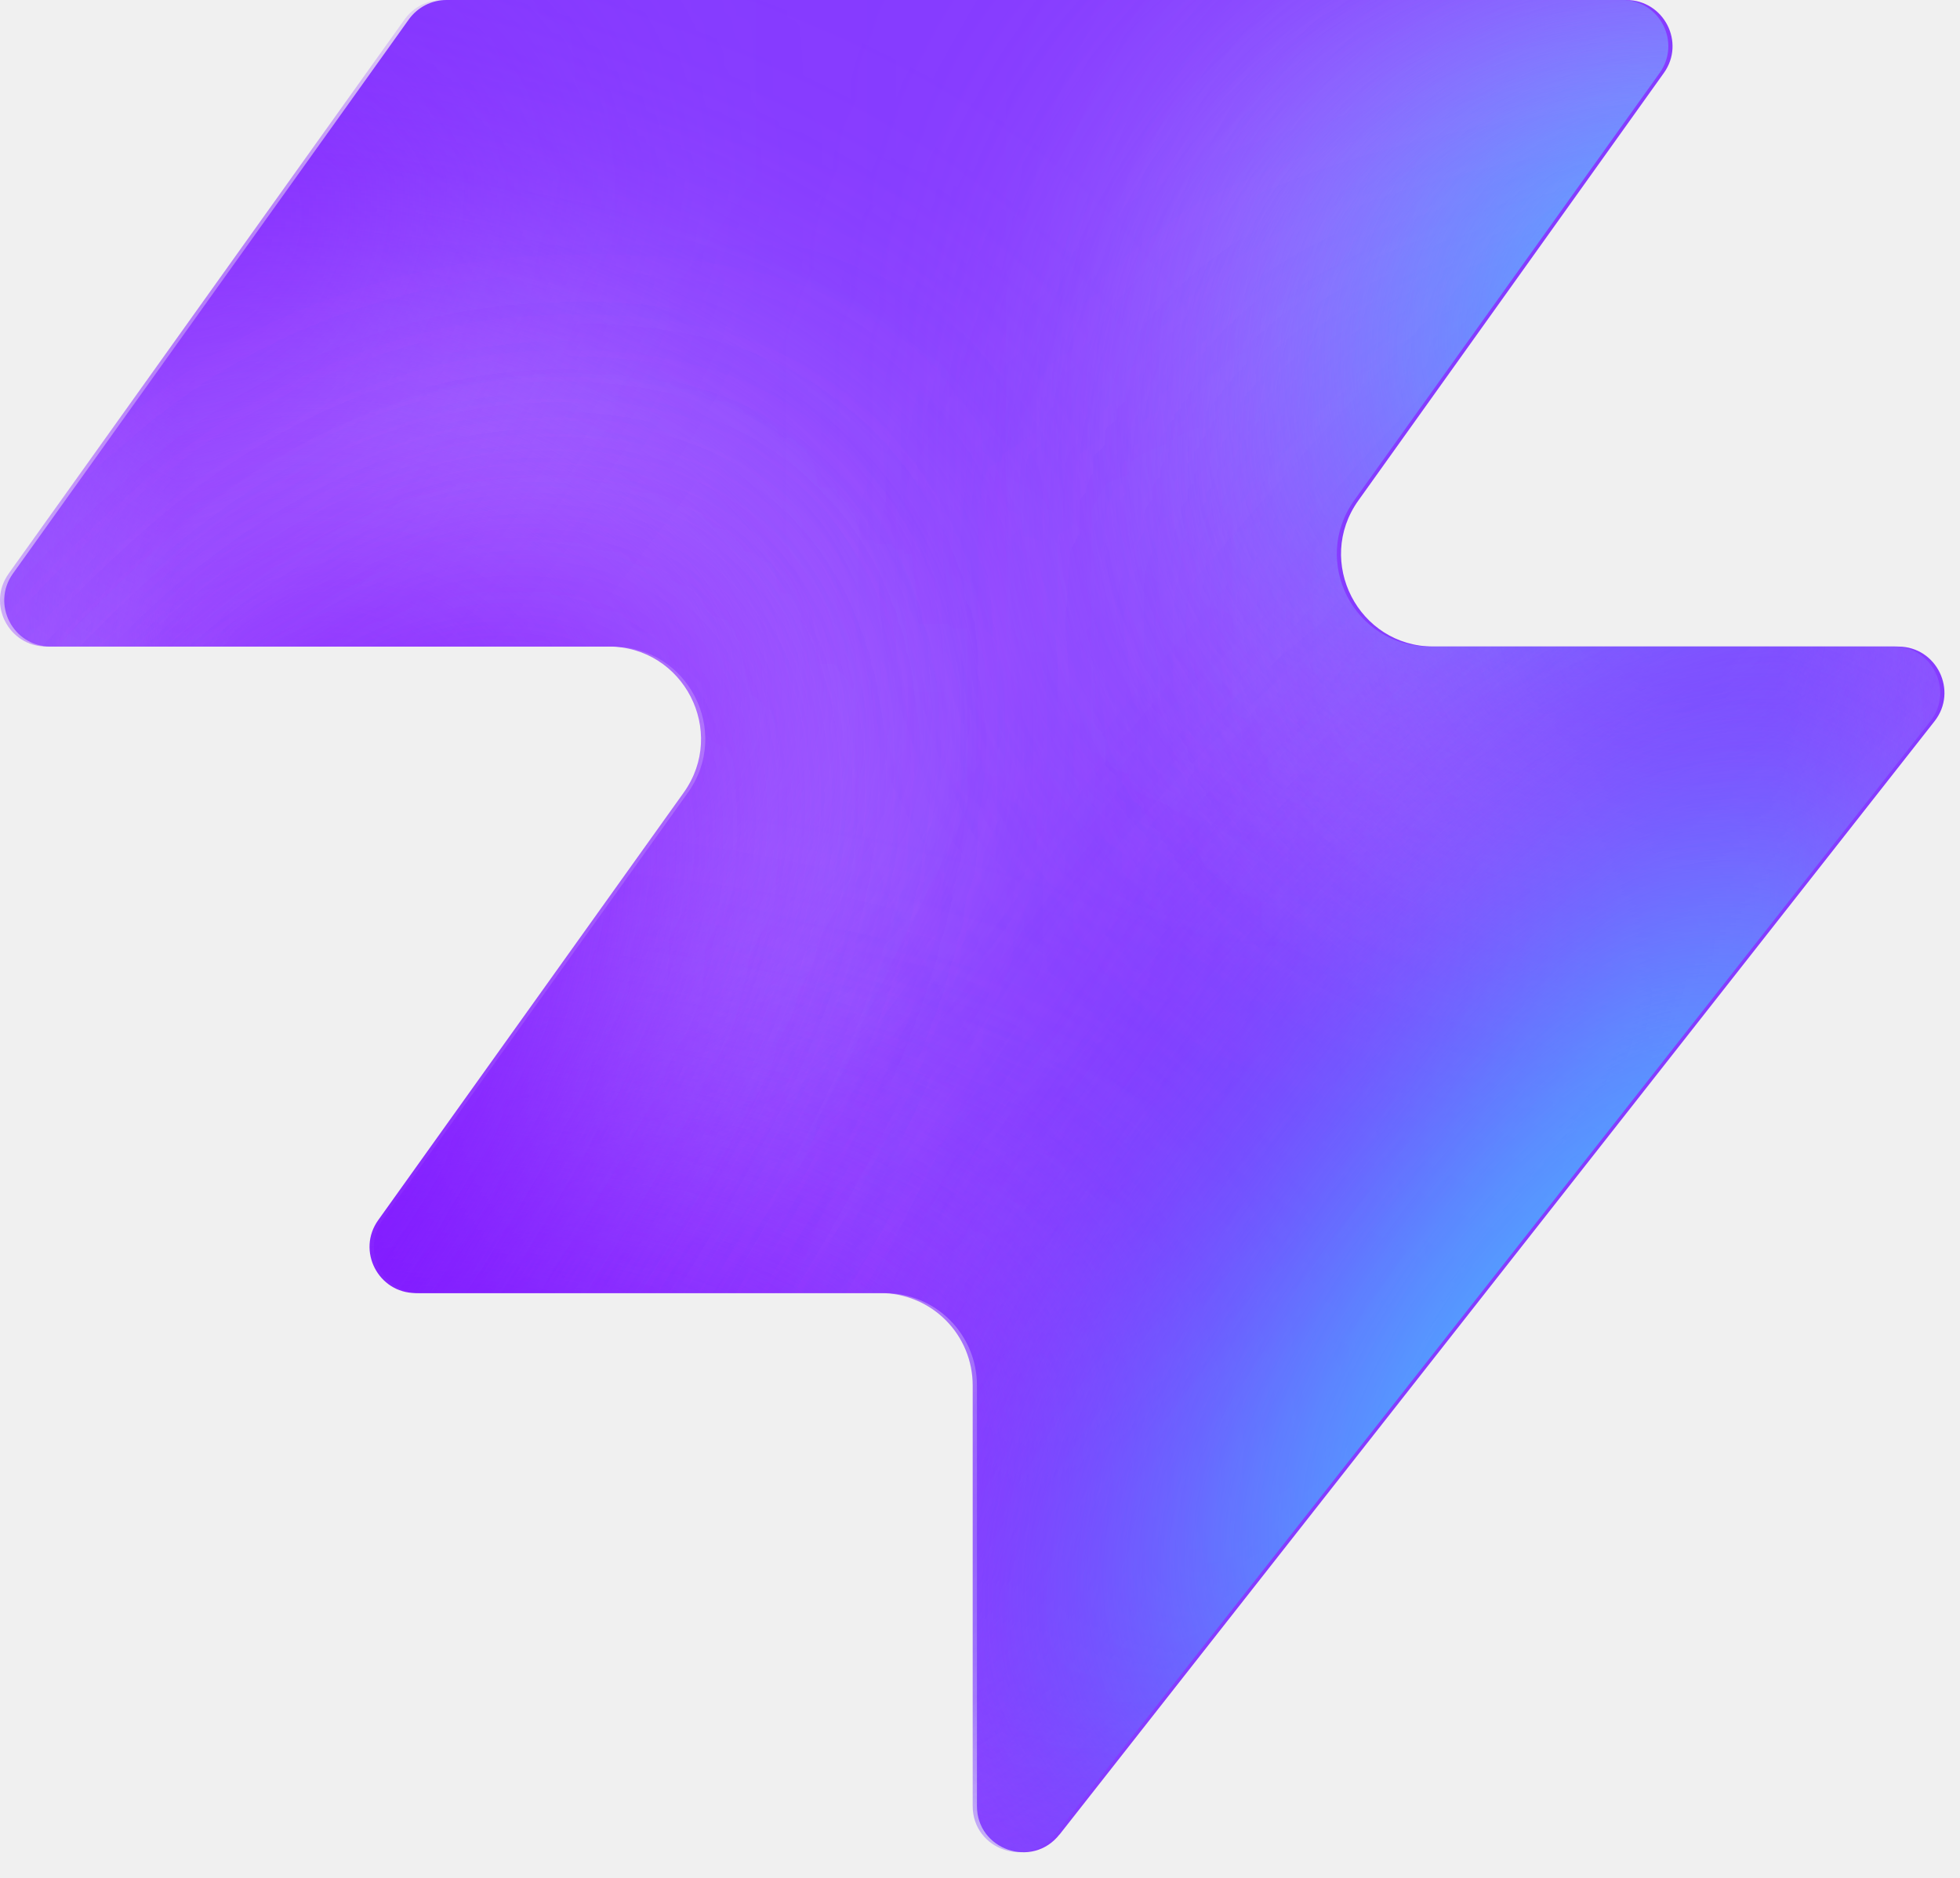
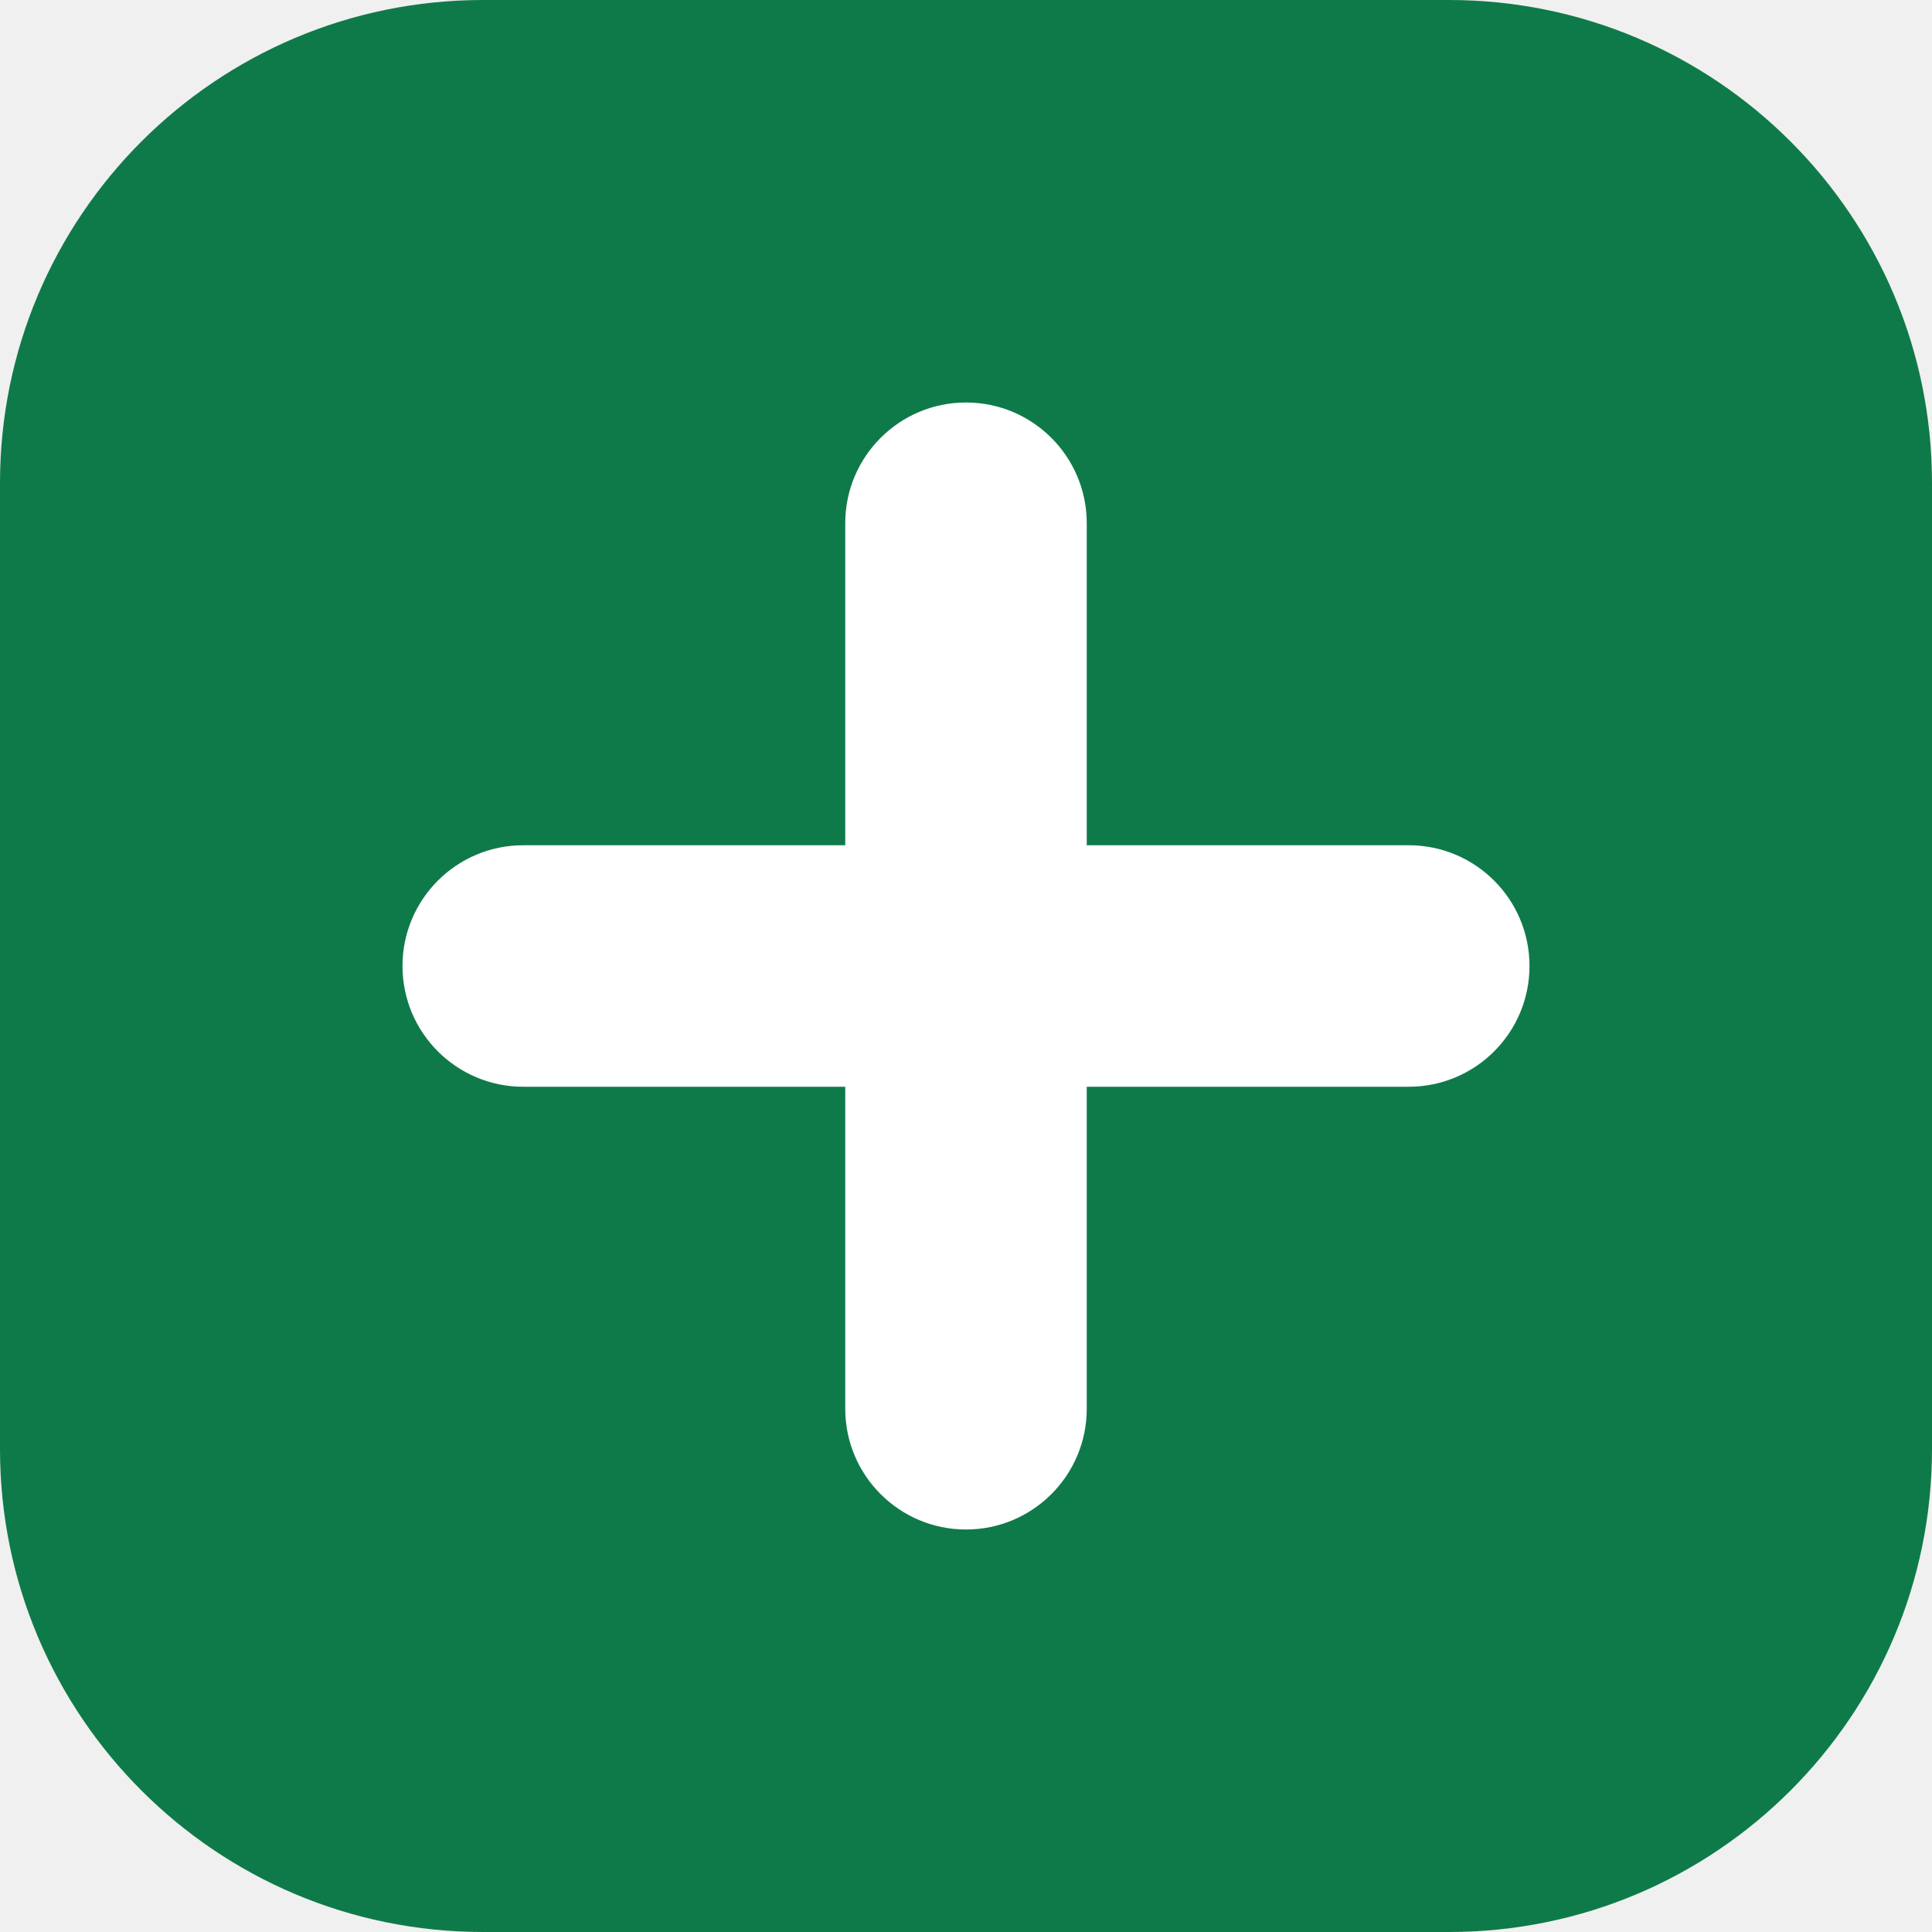
- <svg xmlns="http://www.w3.org/2000/svg" width="48" height="46" fill="none" viewBox="0 0 48 46">
-   <path fill="#863bff" d="M25.946 44.938c-.664.845-2.021.375-2.021-.698V33.937a2.26 2.26 0 0 0-2.262-2.262H10.287c-.92 0-1.456-1.04-.92-1.788l7.48-10.471c1.07-1.497 0-3.578-1.842-3.578H1.237c-.92 0-1.456-1.04-.92-1.788L10.013.474c.214-.297.556-.474.92-.474h28.894c.92 0 1.456 1.04.92 1.788l-7.48 10.471c-1.07 1.498 0 3.579 1.842 3.579h11.377c.943 0 1.473 1.088.89 1.83L25.947 44.94z" style="fill:#863bff;fill:color(display-p3 .525 .23 1);fill-opacity:1" />
-   <mask id="a" width="48" height="46" x="0" y="0" maskUnits="userSpaceOnUse" style="mask-type:alpha">
-     <path fill="#000" d="M25.842 44.938c-.664.844-2.021.375-2.021-.698V33.937a2.26 2.26 0 0 0-2.262-2.262H10.183c-.92 0-1.456-1.04-.92-1.788l7.48-10.471c1.07-1.498 0-3.579-1.842-3.579H1.133c-.92 0-1.456-1.04-.92-1.787L9.91.473c.214-.297.556-.474.92-.474h28.894c.92 0 1.456 1.04.92 1.788l-7.48 10.471c-1.07 1.498 0 3.578 1.842 3.578h11.377c.943 0 1.473 1.088.89 1.832L25.843 44.94z" style="fill:#000;fill-opacity:1" />
-   </mask>
-   <g mask="url(#a)">
-     <g filter="url(#b)">
-       <ellipse cx="5.508" cy="14.704" fill="#ede6ff" rx="5.508" ry="14.704" style="fill:#ede6ff;fill:color(display-p3 .927 .903 1);fill-opacity:1" transform="matrix(.00324 1 1 -.00324 -4.47 31.516)" />
-     </g>
-     <g filter="url(#c)">
-       <ellipse cx="10.399" cy="29.851" fill="#ede6ff" rx="10.399" ry="29.851" style="fill:#ede6ff;fill:color(display-p3 .927 .903 1);fill-opacity:1" transform="matrix(.00324 1 1 -.00324 -39.328 7.883)" />
-     </g>
-     <g filter="url(#d)">
-       <ellipse cx="5.508" cy="30.487" fill="#7e14ff" rx="5.508" ry="30.487" style="fill:#7e14ff;fill:color(display-p3 .492 .077 1);fill-opacity:1" transform="rotate(89.814 -25.913 -14.639)scale(1 -1)" />
-     </g>
-     <g filter="url(#e)">
-       <ellipse cx="5.508" cy="30.599" fill="#7e14ff" rx="5.508" ry="30.599" style="fill:#7e14ff;fill:color(display-p3 .492 .077 1);fill-opacity:1" transform="rotate(89.814 -32.644 -3.334)scale(1 -1)" />
-     </g>
-     <g filter="url(#f)">
-       <ellipse cx="5.508" cy="30.599" fill="#7e14ff" rx="5.508" ry="30.599" style="fill:#7e14ff;fill:color(display-p3 .492 .077 1);fill-opacity:1" transform="matrix(.00324 1 1 -.00324 -34.34 30.47)" />
-     </g>
-     <g filter="url(#g)">
-       <ellipse cx="14.072" cy="22.078" fill="#ede6ff" rx="14.072" ry="22.078" style="fill:#ede6ff;fill:color(display-p3 .927 .903 1);fill-opacity:1" transform="rotate(93.35 24.506 48.493)scale(-1 1)" />
-     </g>
-     <g filter="url(#h)">
-       <ellipse cx="3.47" cy="21.501" fill="#7e14ff" rx="3.47" ry="21.501" style="fill:#7e14ff;fill:color(display-p3 .492 .077 1);fill-opacity:1" transform="rotate(89.009 28.708 47.59)scale(-1 1)" />
-     </g>
-     <g filter="url(#i)">
-       <ellipse cx="3.47" cy="21.501" fill="#7e14ff" rx="3.47" ry="21.501" style="fill:#7e14ff;fill:color(display-p3 .492 .077 1);fill-opacity:1" transform="rotate(89.009 28.708 47.59)scale(-1 1)" />
-     </g>
-     <g filter="url(#j)">
-       <ellipse cx=".387" cy="8.972" fill="#7e14ff" rx="4.407" ry="29.108" style="fill:#7e14ff;fill:color(display-p3 .492 .077 1);fill-opacity:1" transform="rotate(39.51 .387 8.972)" />
-     </g>
-     <g filter="url(#k)">
-       <ellipse cx="47.523" cy="-6.092" fill="#7e14ff" rx="4.407" ry="29.108" style="fill:#7e14ff;fill:color(display-p3 .492 .077 1);fill-opacity:1" transform="rotate(37.892 47.523 -6.092)" />
-     </g>
-     <g filter="url(#l)">
-       <ellipse cx="41.412" cy="6.333" fill="#47bfff" rx="5.971" ry="9.665" style="fill:#47bfff;fill:color(display-p3 .28 .748 1);fill-opacity:1" transform="rotate(37.892 41.412 6.333)" />
-     </g>
-     <g filter="url(#m)">
-       <ellipse cx="-1.879" cy="38.332" fill="#7e14ff" rx="4.407" ry="29.108" style="fill:#7e14ff;fill:color(display-p3 .492 .077 1);fill-opacity:1" transform="rotate(37.892 -1.88 38.332)" />
-     </g>
-     <g filter="url(#n)">
-       <ellipse cx="-1.879" cy="38.332" fill="#7e14ff" rx="4.407" ry="29.108" style="fill:#7e14ff;fill:color(display-p3 .492 .077 1);fill-opacity:1" transform="rotate(37.892 -1.88 38.332)" />
-     </g>
-     <g filter="url(#o)">
-       <ellipse cx="35.651" cy="29.907" fill="#7e14ff" rx="4.407" ry="29.108" style="fill:#7e14ff;fill:color(display-p3 .492 .077 1);fill-opacity:1" transform="rotate(37.892 35.651 29.907)" />
-     </g>
-     <g filter="url(#p)">
-       <ellipse cx="38.418" cy="32.4" fill="#47bfff" rx="5.971" ry="15.297" style="fill:#47bfff;fill:color(display-p3 .28 .748 1);fill-opacity:1" transform="rotate(37.892 38.418 32.4)" />
-     </g>
-   </g>
-   <defs>
-     <filter id="b" width="60.045" height="41.654" x="-19.77" y="16.149" color-interpolation-filters="sRGB" filterUnits="userSpaceOnUse">
-       <feFlood flood-opacity="0" result="BackgroundImageFix" />
-       <feBlend in="SourceGraphic" in2="BackgroundImageFix" result="shape" />
-       <feGaussianBlur result="effect1_foregroundBlur_2002_17158" stdDeviation="7.659" />
-     </filter>
-     <filter id="c" width="90.34" height="51.437" x="-54.613" y="-7.533" color-interpolation-filters="sRGB" filterUnits="userSpaceOnUse">
-       <feFlood flood-opacity="0" result="BackgroundImageFix" />
-       <feBlend in="SourceGraphic" in2="BackgroundImageFix" result="shape" />
-       <feGaussianBlur result="effect1_foregroundBlur_2002_17158" stdDeviation="7.659" />
-     </filter>
-     <filter id="d" width="79.355" height="29.4" x="-49.64" y="2.03" color-interpolation-filters="sRGB" filterUnits="userSpaceOnUse">
-       <feFlood flood-opacity="0" result="BackgroundImageFix" />
-       <feBlend in="SourceGraphic" in2="BackgroundImageFix" result="shape" />
-       <feGaussianBlur result="effect1_foregroundBlur_2002_17158" stdDeviation="4.596" />
-     </filter>
-     <filter id="e" width="79.579" height="29.4" x="-45.045" y="20.029" color-interpolation-filters="sRGB" filterUnits="userSpaceOnUse">
-       <feFlood flood-opacity="0" result="BackgroundImageFix" />
-       <feBlend in="SourceGraphic" in2="BackgroundImageFix" result="shape" />
-       <feGaussianBlur result="effect1_foregroundBlur_2002_17158" stdDeviation="4.596" />
-     </filter>
-     <filter id="f" width="79.579" height="29.4" x="-43.513" y="21.178" color-interpolation-filters="sRGB" filterUnits="userSpaceOnUse">
-       <feFlood flood-opacity="0" result="BackgroundImageFix" />
-       <feBlend in="SourceGraphic" in2="BackgroundImageFix" result="shape" />
-       <feGaussianBlur result="effect1_foregroundBlur_2002_17158" stdDeviation="4.596" />
-     </filter>
-     <filter id="g" width="74.749" height="58.852" x="15.756" y="-17.901" color-interpolation-filters="sRGB" filterUnits="userSpaceOnUse">
-       <feFlood flood-opacity="0" result="BackgroundImageFix" />
-       <feBlend in="SourceGraphic" in2="BackgroundImageFix" result="shape" />
-       <feGaussianBlur result="effect1_foregroundBlur_2002_17158" stdDeviation="7.659" />
-     </filter>
-     <filter id="h" width="61.377" height="25.362" x="23.548" y="2.284" color-interpolation-filters="sRGB" filterUnits="userSpaceOnUse">
-       <feFlood flood-opacity="0" result="BackgroundImageFix" />
-       <feBlend in="SourceGraphic" in2="BackgroundImageFix" result="shape" />
-       <feGaussianBlur result="effect1_foregroundBlur_2002_17158" stdDeviation="4.596" />
-     </filter>
-     <filter id="i" width="61.377" height="25.362" x="23.548" y="2.284" color-interpolation-filters="sRGB" filterUnits="userSpaceOnUse">
-       <feFlood flood-opacity="0" result="BackgroundImageFix" />
-       <feBlend in="SourceGraphic" in2="BackgroundImageFix" result="shape" />
-       <feGaussianBlur result="effect1_foregroundBlur_2002_17158" stdDeviation="4.596" />
-     </filter>
-     <filter id="j" width="56.045" height="63.649" x="-27.636" y="-22.853" color-interpolation-filters="sRGB" filterUnits="userSpaceOnUse">
-       <feFlood flood-opacity="0" result="BackgroundImageFix" />
-       <feBlend in="SourceGraphic" in2="BackgroundImageFix" result="shape" />
-       <feGaussianBlur result="effect1_foregroundBlur_2002_17158" stdDeviation="4.596" />
-     </filter>
-     <filter id="k" width="54.814" height="64.646" x="20.116" y="-38.415" color-interpolation-filters="sRGB" filterUnits="userSpaceOnUse">
-       <feFlood flood-opacity="0" result="BackgroundImageFix" />
-       <feBlend in="SourceGraphic" in2="BackgroundImageFix" result="shape" />
-       <feGaussianBlur result="effect1_foregroundBlur_2002_17158" stdDeviation="4.596" />
-     </filter>
-     <filter id="l" width="33.541" height="35.313" x="24.641" y="-11.323" color-interpolation-filters="sRGB" filterUnits="userSpaceOnUse">
-       <feFlood flood-opacity="0" result="BackgroundImageFix" />
-       <feBlend in="SourceGraphic" in2="BackgroundImageFix" result="shape" />
-       <feGaussianBlur result="effect1_foregroundBlur_2002_17158" stdDeviation="4.596" />
-     </filter>
-     <filter id="m" width="54.814" height="64.646" x="-29.286" y="6.009" color-interpolation-filters="sRGB" filterUnits="userSpaceOnUse">
-       <feFlood flood-opacity="0" result="BackgroundImageFix" />
-       <feBlend in="SourceGraphic" in2="BackgroundImageFix" result="shape" />
-       <feGaussianBlur result="effect1_foregroundBlur_2002_17158" stdDeviation="4.596" />
-     </filter>
-     <filter id="n" width="54.814" height="64.646" x="-29.286" y="6.009" color-interpolation-filters="sRGB" filterUnits="userSpaceOnUse">
-       <feFlood flood-opacity="0" result="BackgroundImageFix" />
-       <feBlend in="SourceGraphic" in2="BackgroundImageFix" result="shape" />
-       <feGaussianBlur result="effect1_foregroundBlur_2002_17158" stdDeviation="4.596" />
-     </filter>
-     <filter id="o" width="54.814" height="64.646" x="8.244" y="-2.416" color-interpolation-filters="sRGB" filterUnits="userSpaceOnUse">
-       <feFlood flood-opacity="0" result="BackgroundImageFix" />
-       <feBlend in="SourceGraphic" in2="BackgroundImageFix" result="shape" />
-       <feGaussianBlur result="effect1_foregroundBlur_2002_17158" stdDeviation="4.596" />
-     </filter>
-     <filter id="p" width="39.409" height="43.623" x="18.713" y="10.588" color-interpolation-filters="sRGB" filterUnits="userSpaceOnUse">
-       <feFlood flood-opacity="0" result="BackgroundImageFix" />
-       <feBlend in="SourceGraphic" in2="BackgroundImageFix" result="shape" />
-       <feGaussianBlur result="effect1_foregroundBlur_2002_17158" stdDeviation="4.596" />
-     </filter>
-   </defs>
+ <svg xmlns="http://www.w3.org/2000/svg" viewBox="0 0 48 48">
+   <rect width="48" height="48" rx="12" fill="#0f7a49" />
+   <rect x="21" y="10" width="6" height="28" rx="3" fill="#ffffff" />
+   <rect x="10" y="21" width="28" height="6" rx="3" fill="#ffffff" />
</svg>
